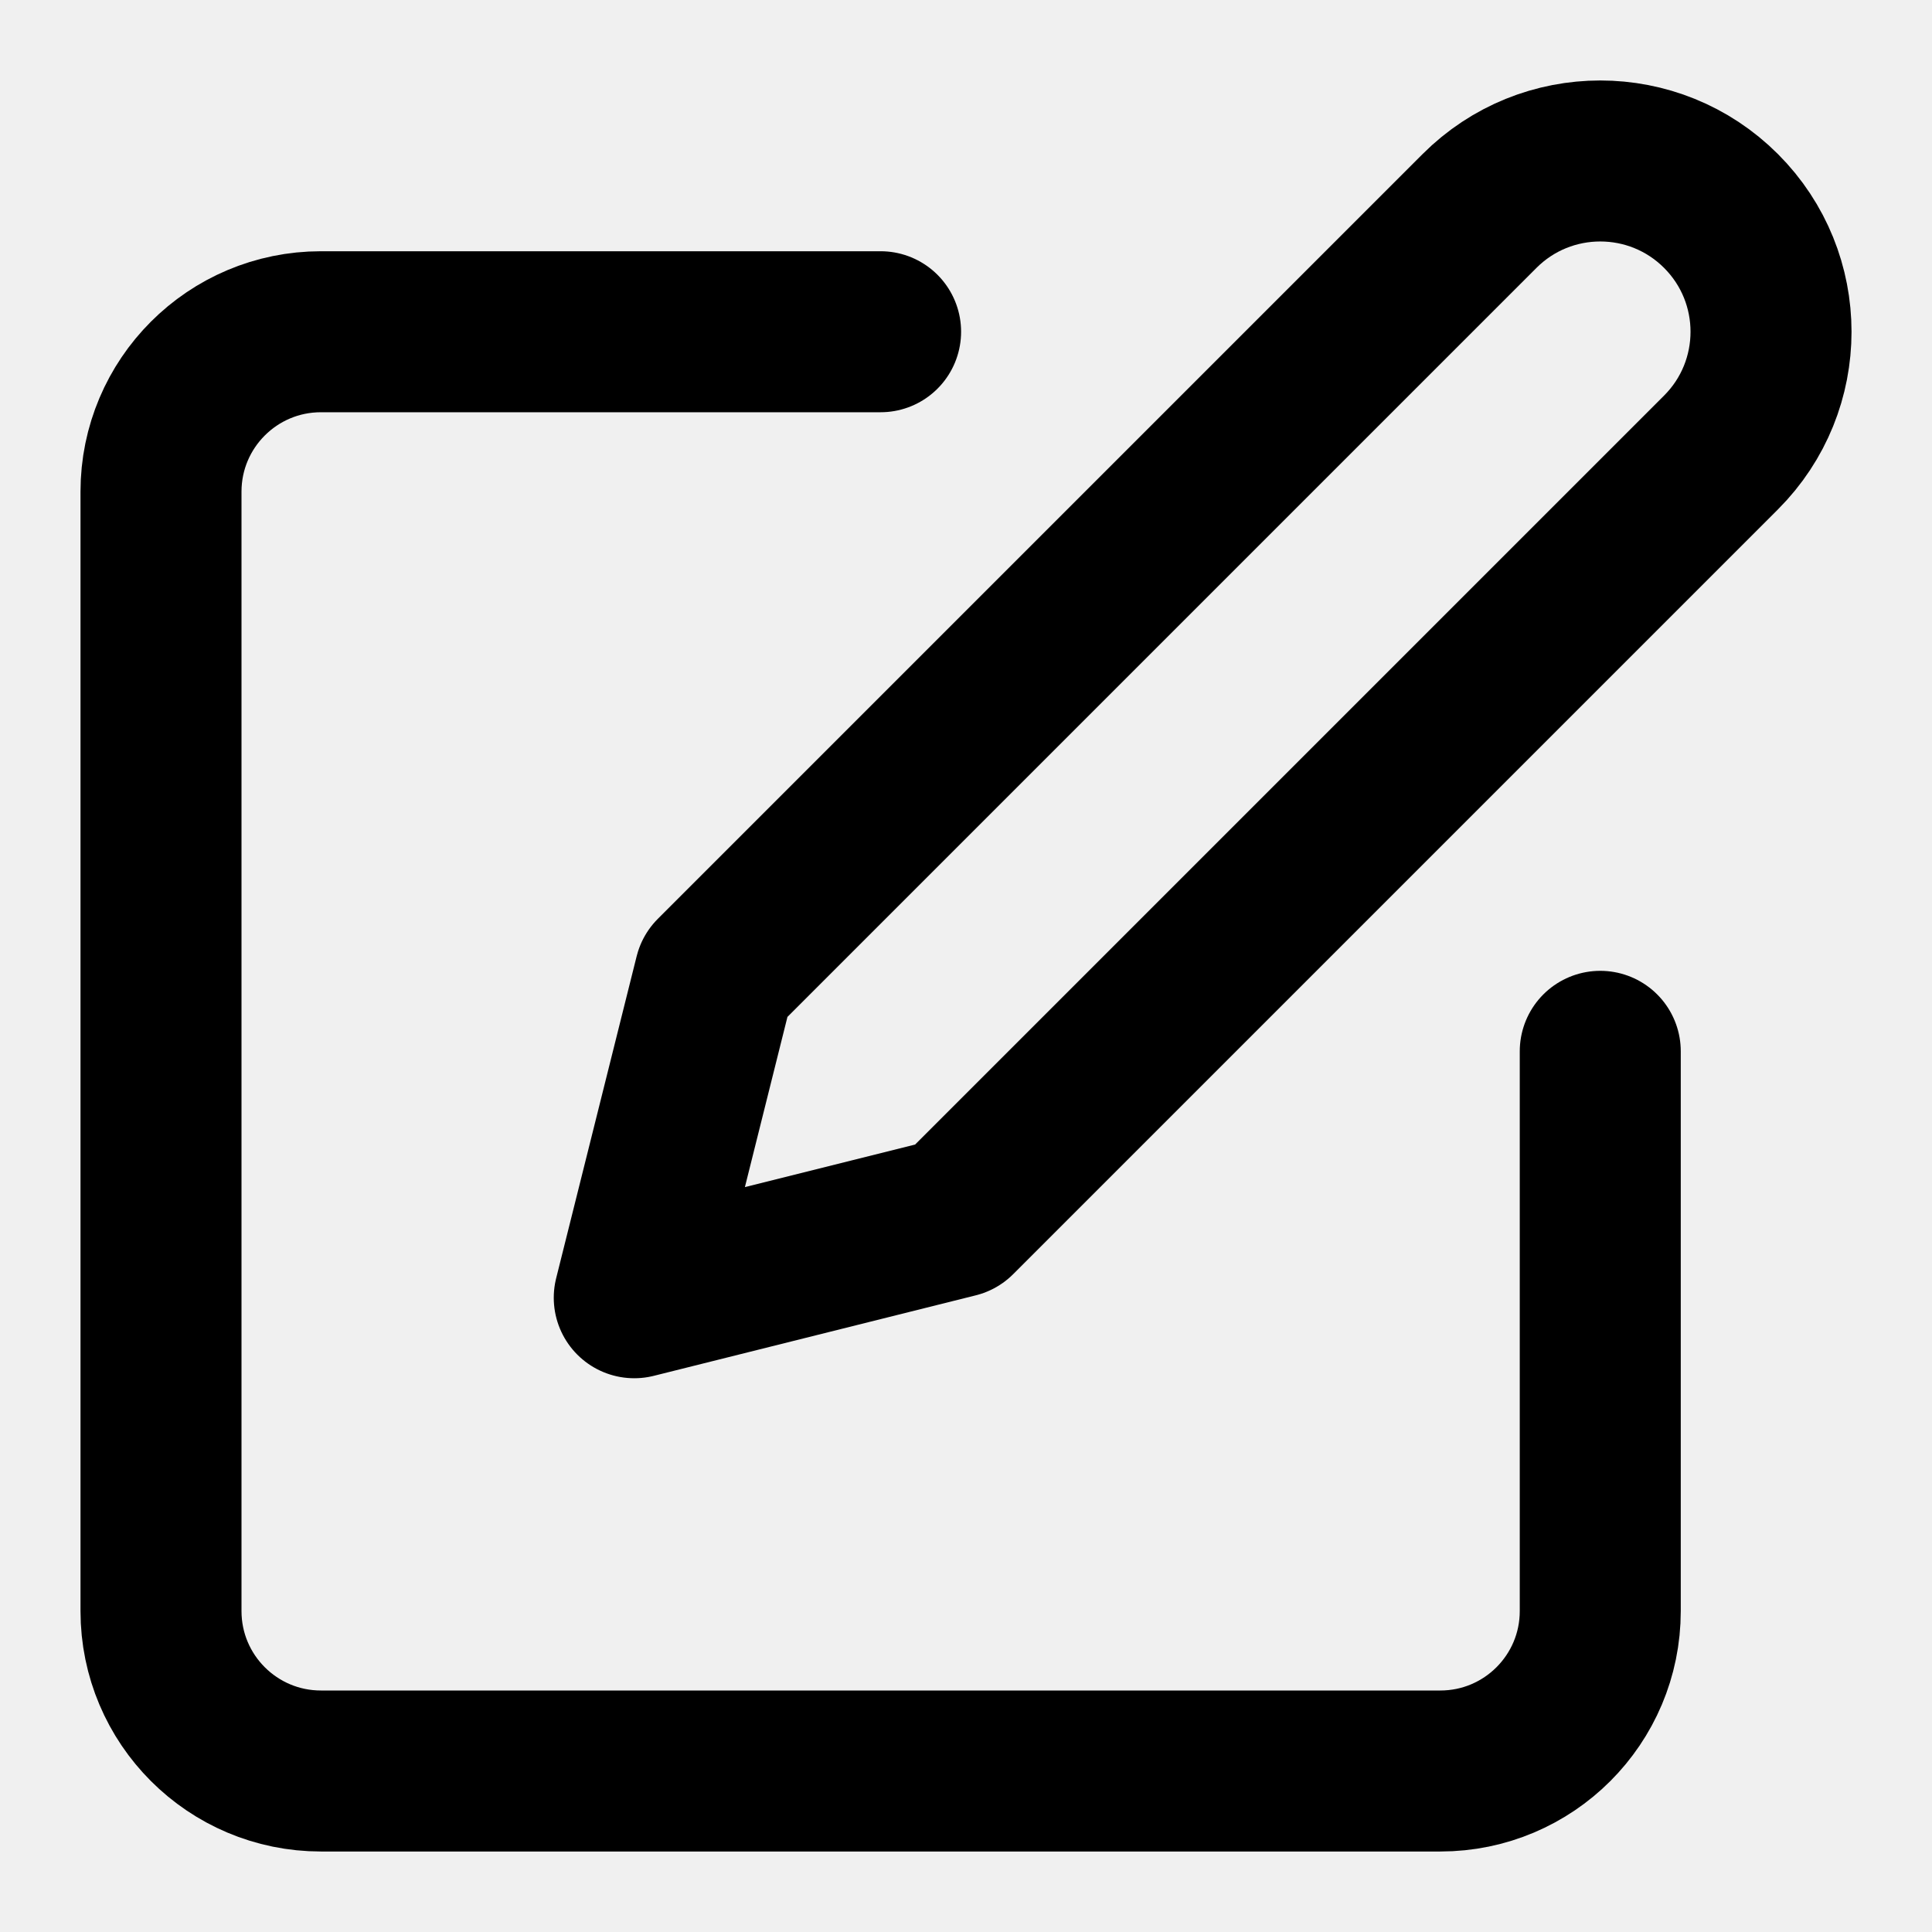
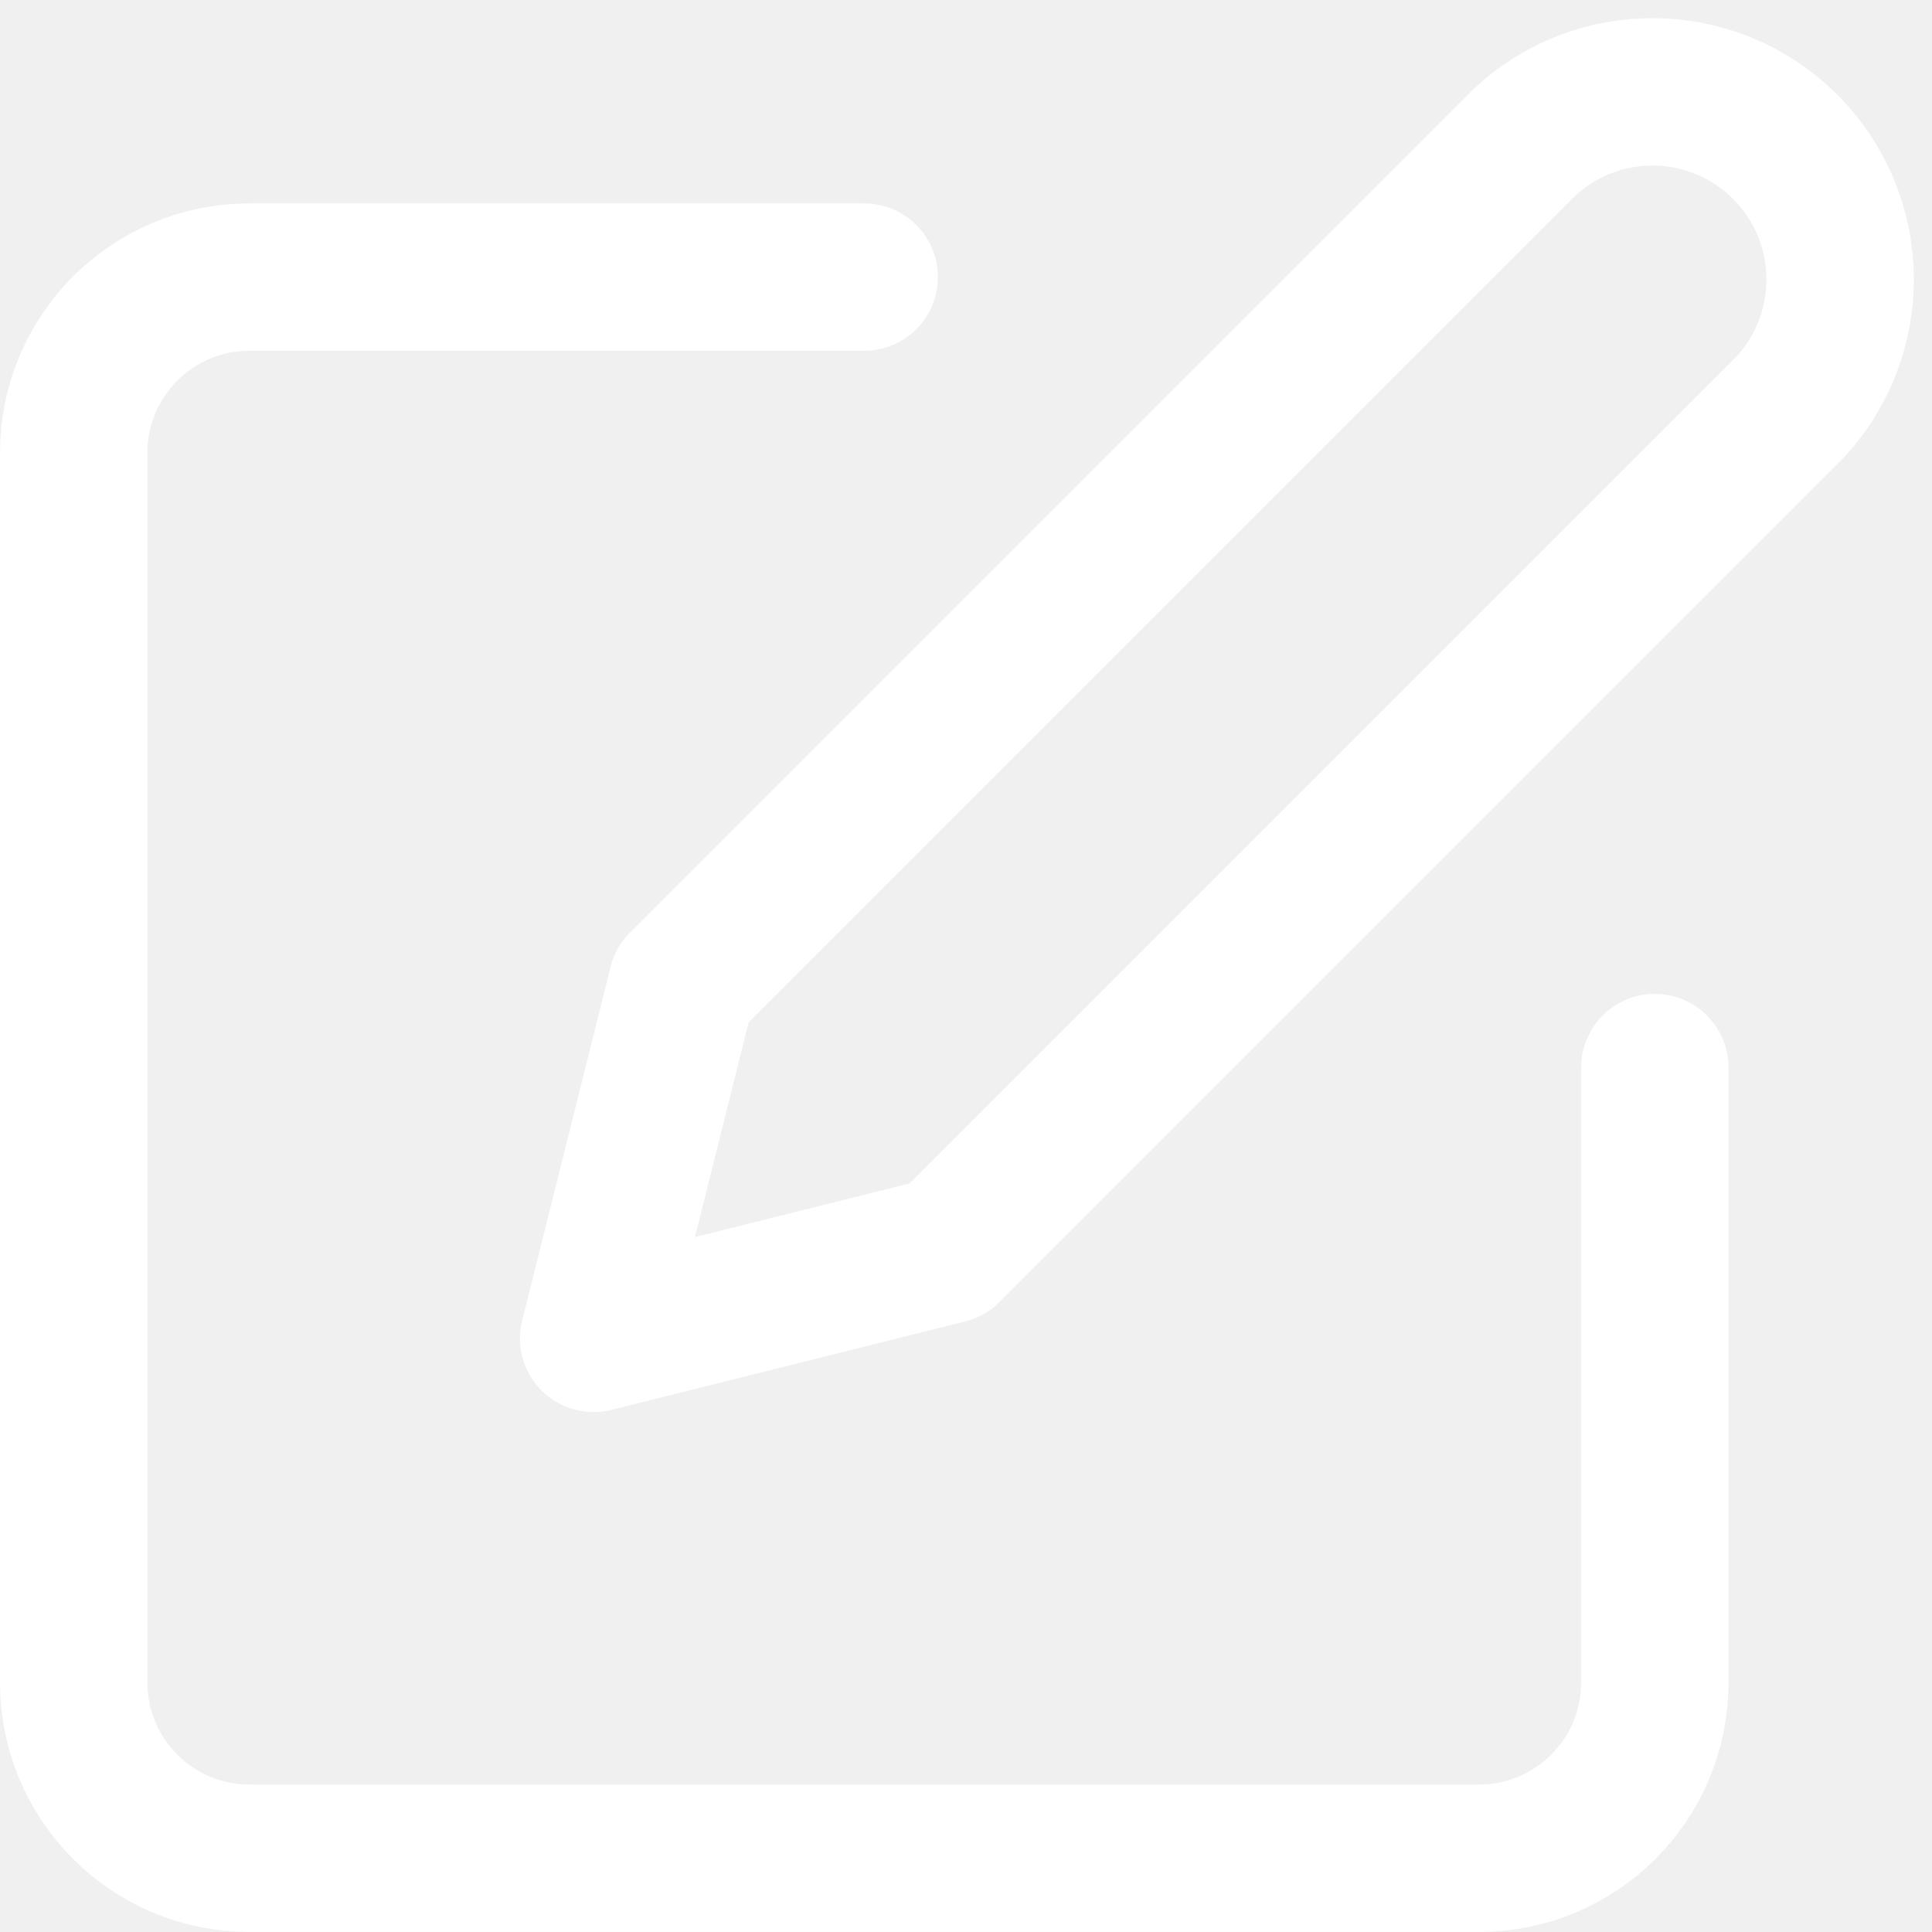
- <svg xmlns="http://www.w3.org/2000/svg" id="edit" width="24" height="24" viewBox="0 0 24 24">
-   <path id="Path_836" data-name="Path 836" d="M0,0H24V24H0Z" fill="none" />
-   <g id="edit-2" data-name="edit" transform="translate(0 0.121)">
-     <path id="Path_849" data-name="Path 849" d="M10.939,4H3.987A1.987,1.987,0,0,0,2,5.987V19.892a1.987,1.987,0,0,0,1.987,1.987H17.892a1.987,1.987,0,0,0,1.987-1.987V12.939" fill="none" stroke="#000" stroke-linecap="round" stroke-linejoin="round" stroke-width="2" />
-     <path id="Path_850" data-name="Path 850" d="M18.5,2.5a2.121,2.121,0,0,1,3,3L12,15,8,16l1-4Z" transform="translate(-0.121)" fill="none" stroke="#000" stroke-linecap="round" stroke-linejoin="round" stroke-width="2" />
+ <svg xmlns="http://www.w3.org/2000/svg" width="26.215" height="26.215" viewBox="0 0 26.215 26.215">
+   <g id="edit" transform="translate(1 1.215)">
+     <path id="Path_836" data-name="Path 836" d="M0,0H24V24H0Z" fill="none" />
+     <g id="edit-2" data-name="edit" transform="translate(-2 -1.879)">
+       <path id="Path_849" data-name="Path 849" d="M12.726,4H4.384A2.384,2.384,0,0,0,2,6.384V23.07a2.384,2.384,0,0,0,2.384,2.384H21.07a2.384,2.384,0,0,0,2.384-2.384V14.726" transform="translate(0 0.424)" fill="none" stroke="#fff" stroke-linecap="round" stroke-linejoin="round" stroke-width="2" />
+       <path id="Path_850" data-name="Path 850" d="M20.6,2.624a2.546,2.546,0,0,1,3.6,3.6l-11.4,11.4L8,18.824l1.2-4.8Z" transform="translate(1.055 0)" fill="none" stroke="#fff" stroke-linecap="round" stroke-linejoin="round" stroke-width="2" />
+     </g>
  </g>
</svg>
